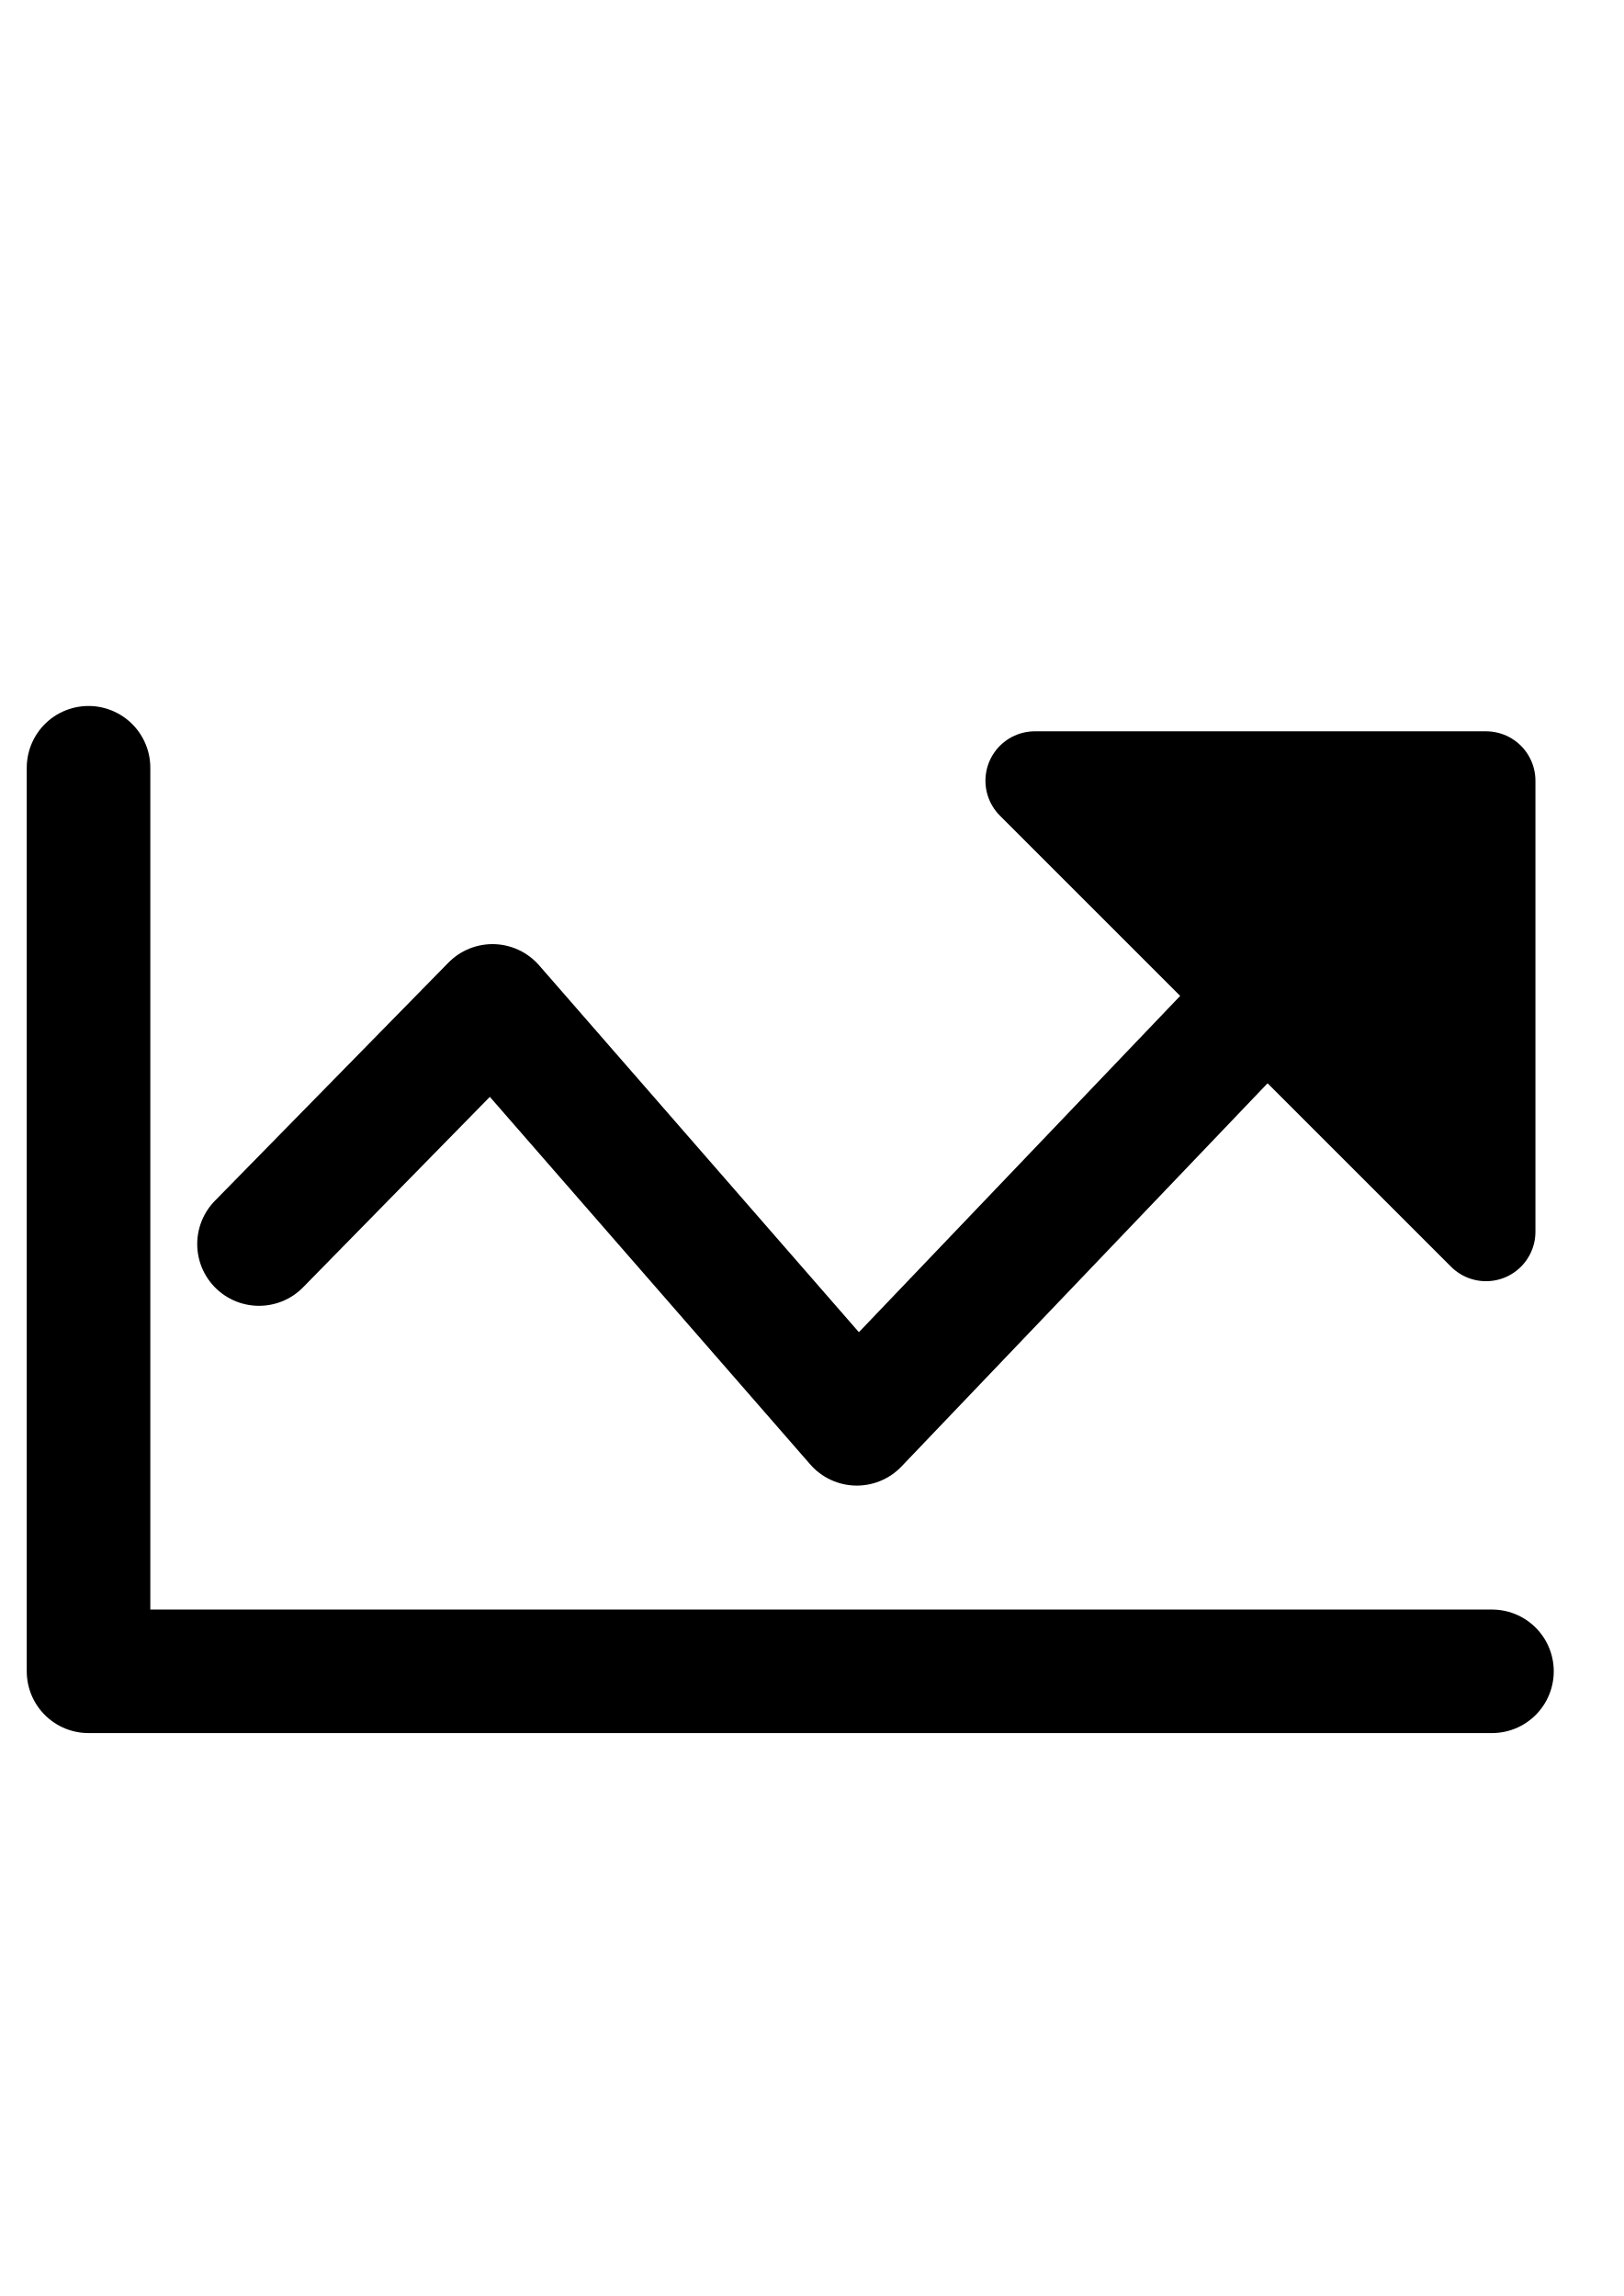
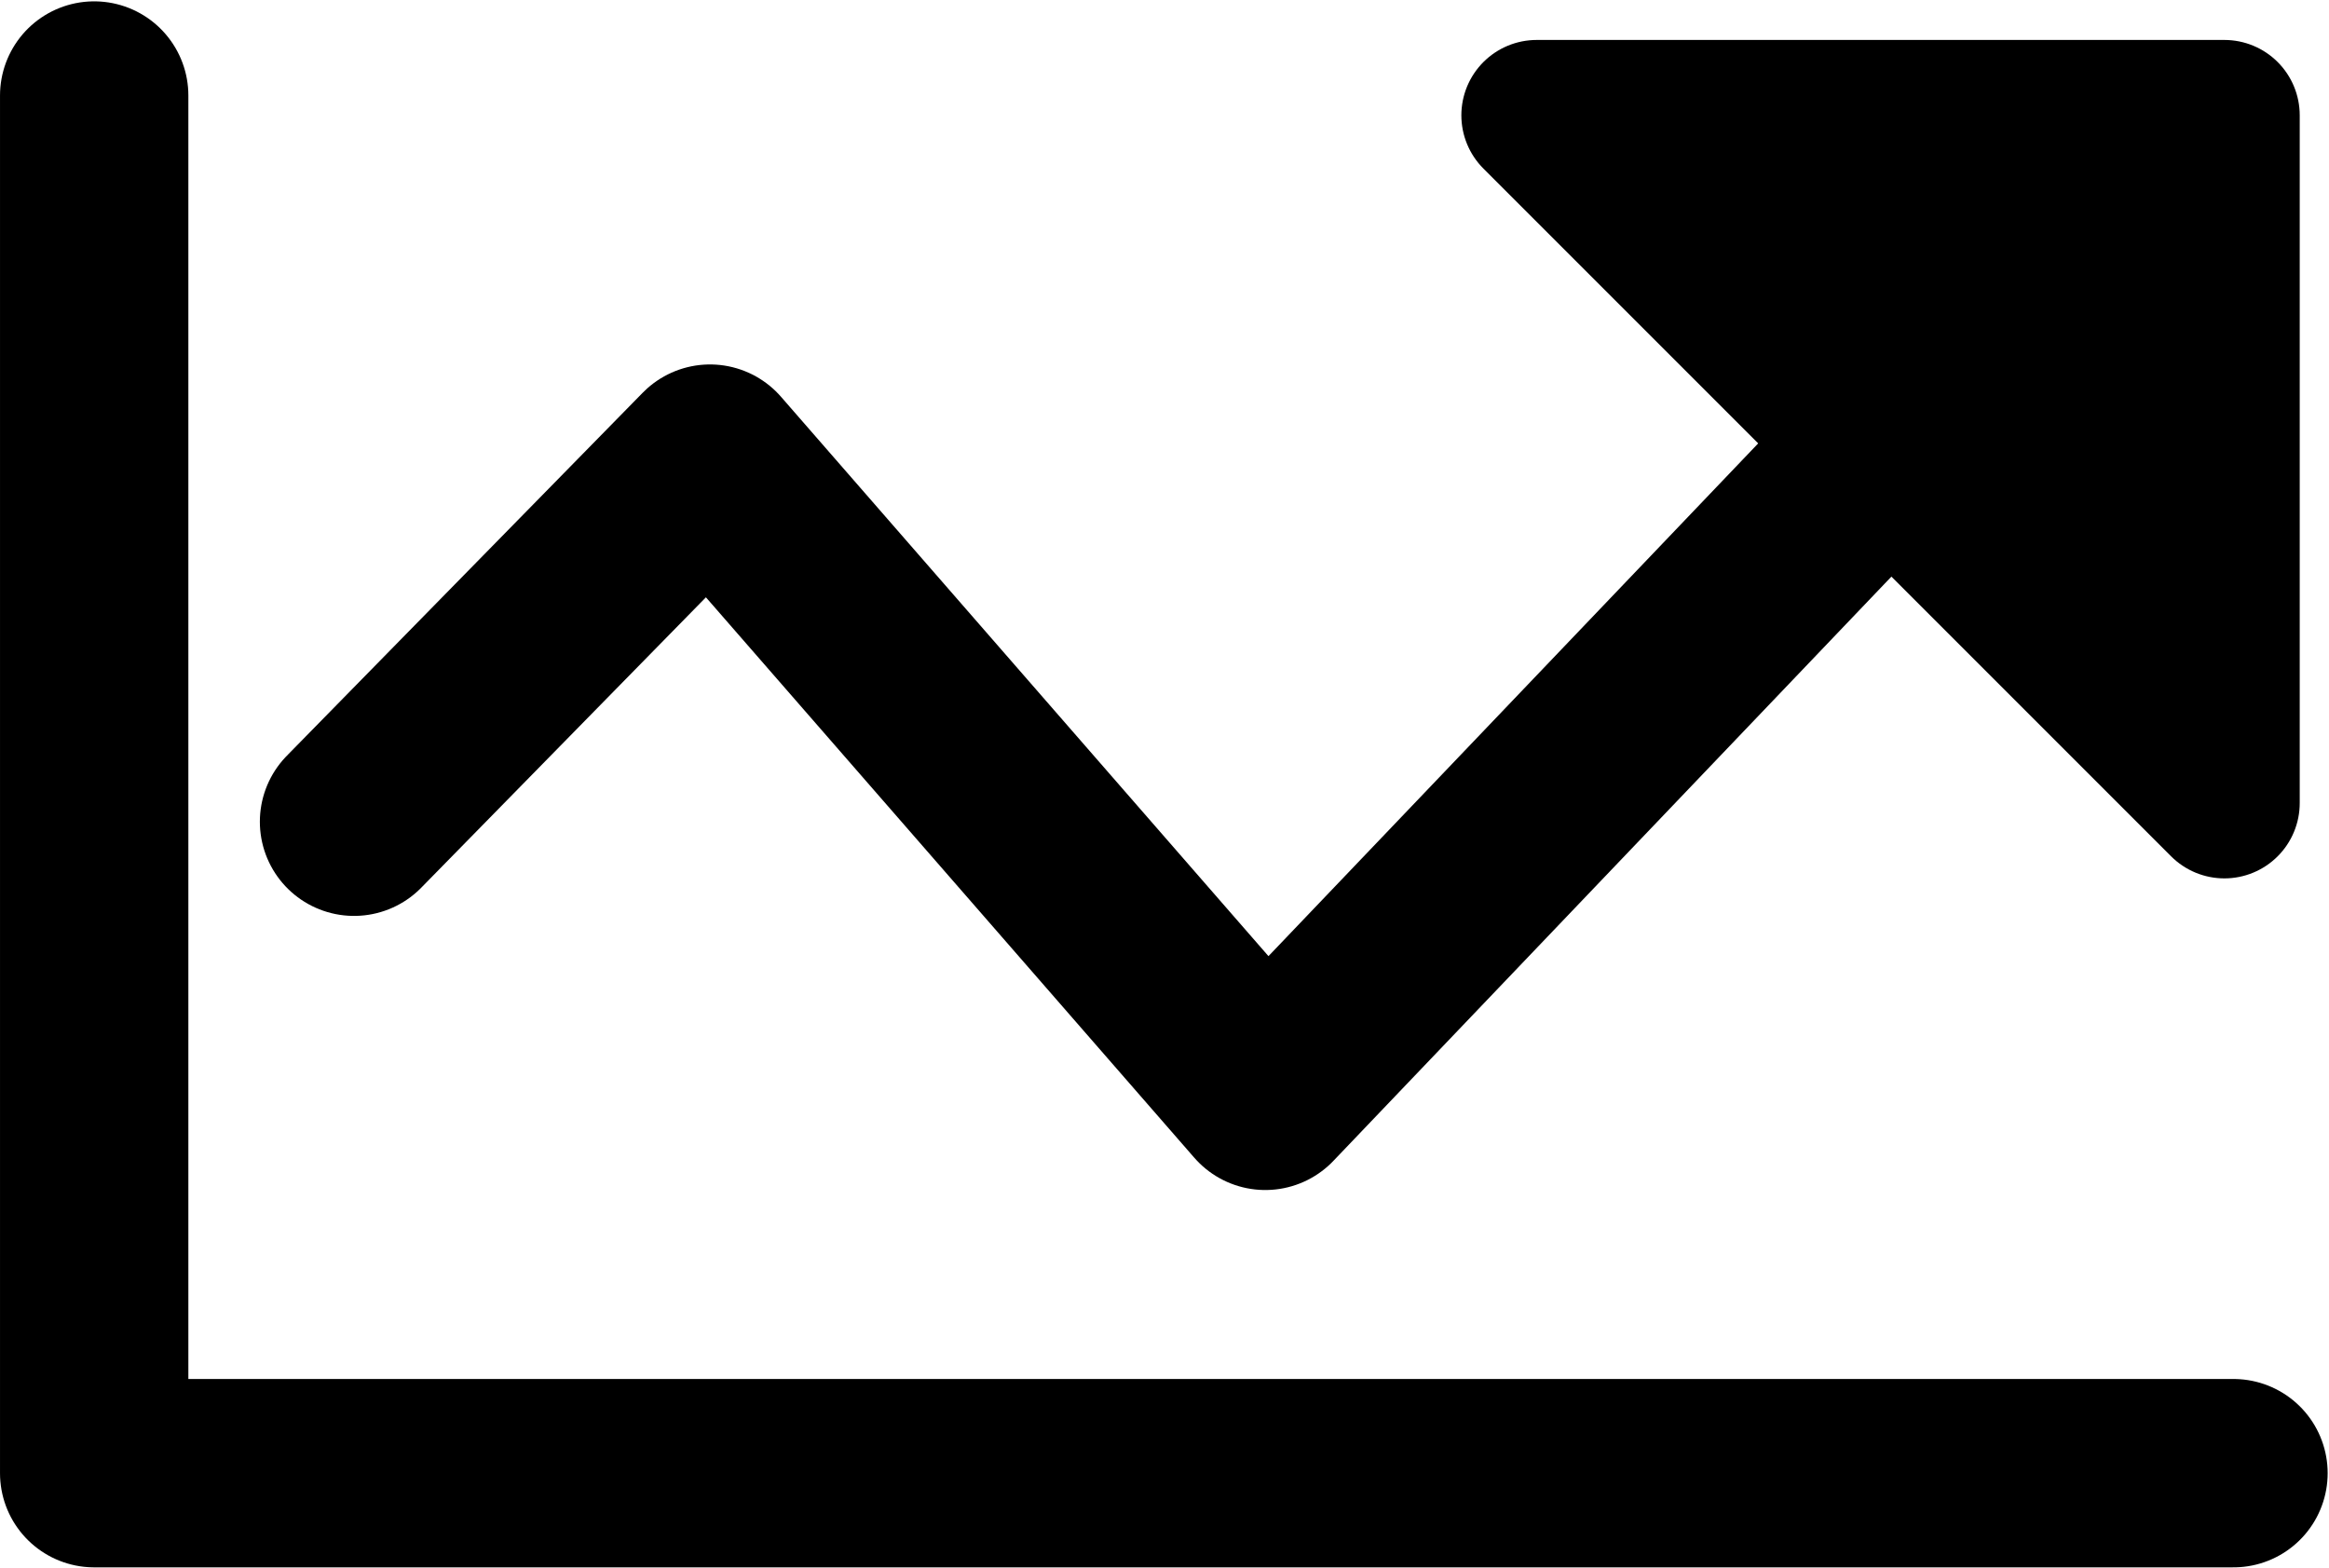
- <svg xmlns="http://www.w3.org/2000/svg" width="210mm" height="297mm" viewBox="0 0 210 297" version="1.1" id="svg8">
+ <svg xmlns="http://www.w3.org/2000/svg" width="197.609mm" height="132.977mm" viewBox="0 0 197.609 132.977" version="1.1" id="svg8">
  <defs id="defs2" />
-   <g id="layer1">
+   <g id="layer1" transform="translate(-3.458634,-91.2077)">
    <path style="opacity:1;vector-effect:none;fill:none;fill-opacity:1;stroke:#000000;stroke-width:15.981;stroke-linecap:round;stroke-linejoin:round;stroke-miterlimit:4;stroke-dasharray:none;stroke-dashoffset:0;stroke-opacity:1;paint-order:fill markers stroke" d="M 11.45,99.312 V 216.193 H 192.963" id="path815" />
    <circle id="path817" style="fill:#ebf28f;stroke:none" cx="16.631" cy="137.494" r="0" />
    <circle id="path819" style="fill:#ebf28f;stroke:none" cx="92.226" cy="139.762" r="0" />
    <path style="opacity:1;vector-effect:none;fill:none;fill-opacity:1;stroke:#000000;stroke-width:15.981;stroke-linecap:round;stroke-linejoin:round;stroke-miterlimit:4;stroke-dasharray:none;stroke-dashoffset:0;stroke-opacity:1;paint-order:fill markers stroke" d="m 33.497,160.924 30.202,-30.806 47.115,54.061 64.33,-67.35" id="path821" />
    <circle id="path823" style="fill:#ebf28f;stroke:none" cx="57.925" cy="125.304" r="0" />
    <path style="opacity:1;vector-effect:none;fill:#000000;fill-opacity:1;stroke:#000000;stroke-width:12.785;stroke-linecap:round;stroke-linejoin:round;stroke-miterlimit:4;stroke-dasharray:none;stroke-dashoffset:0;stroke-opacity:1;paint-order:fill markers stroke" d="m 133.843,100.99 58.348,58.348 v -58.348 z" id="path829" />
  </g>
</svg>
